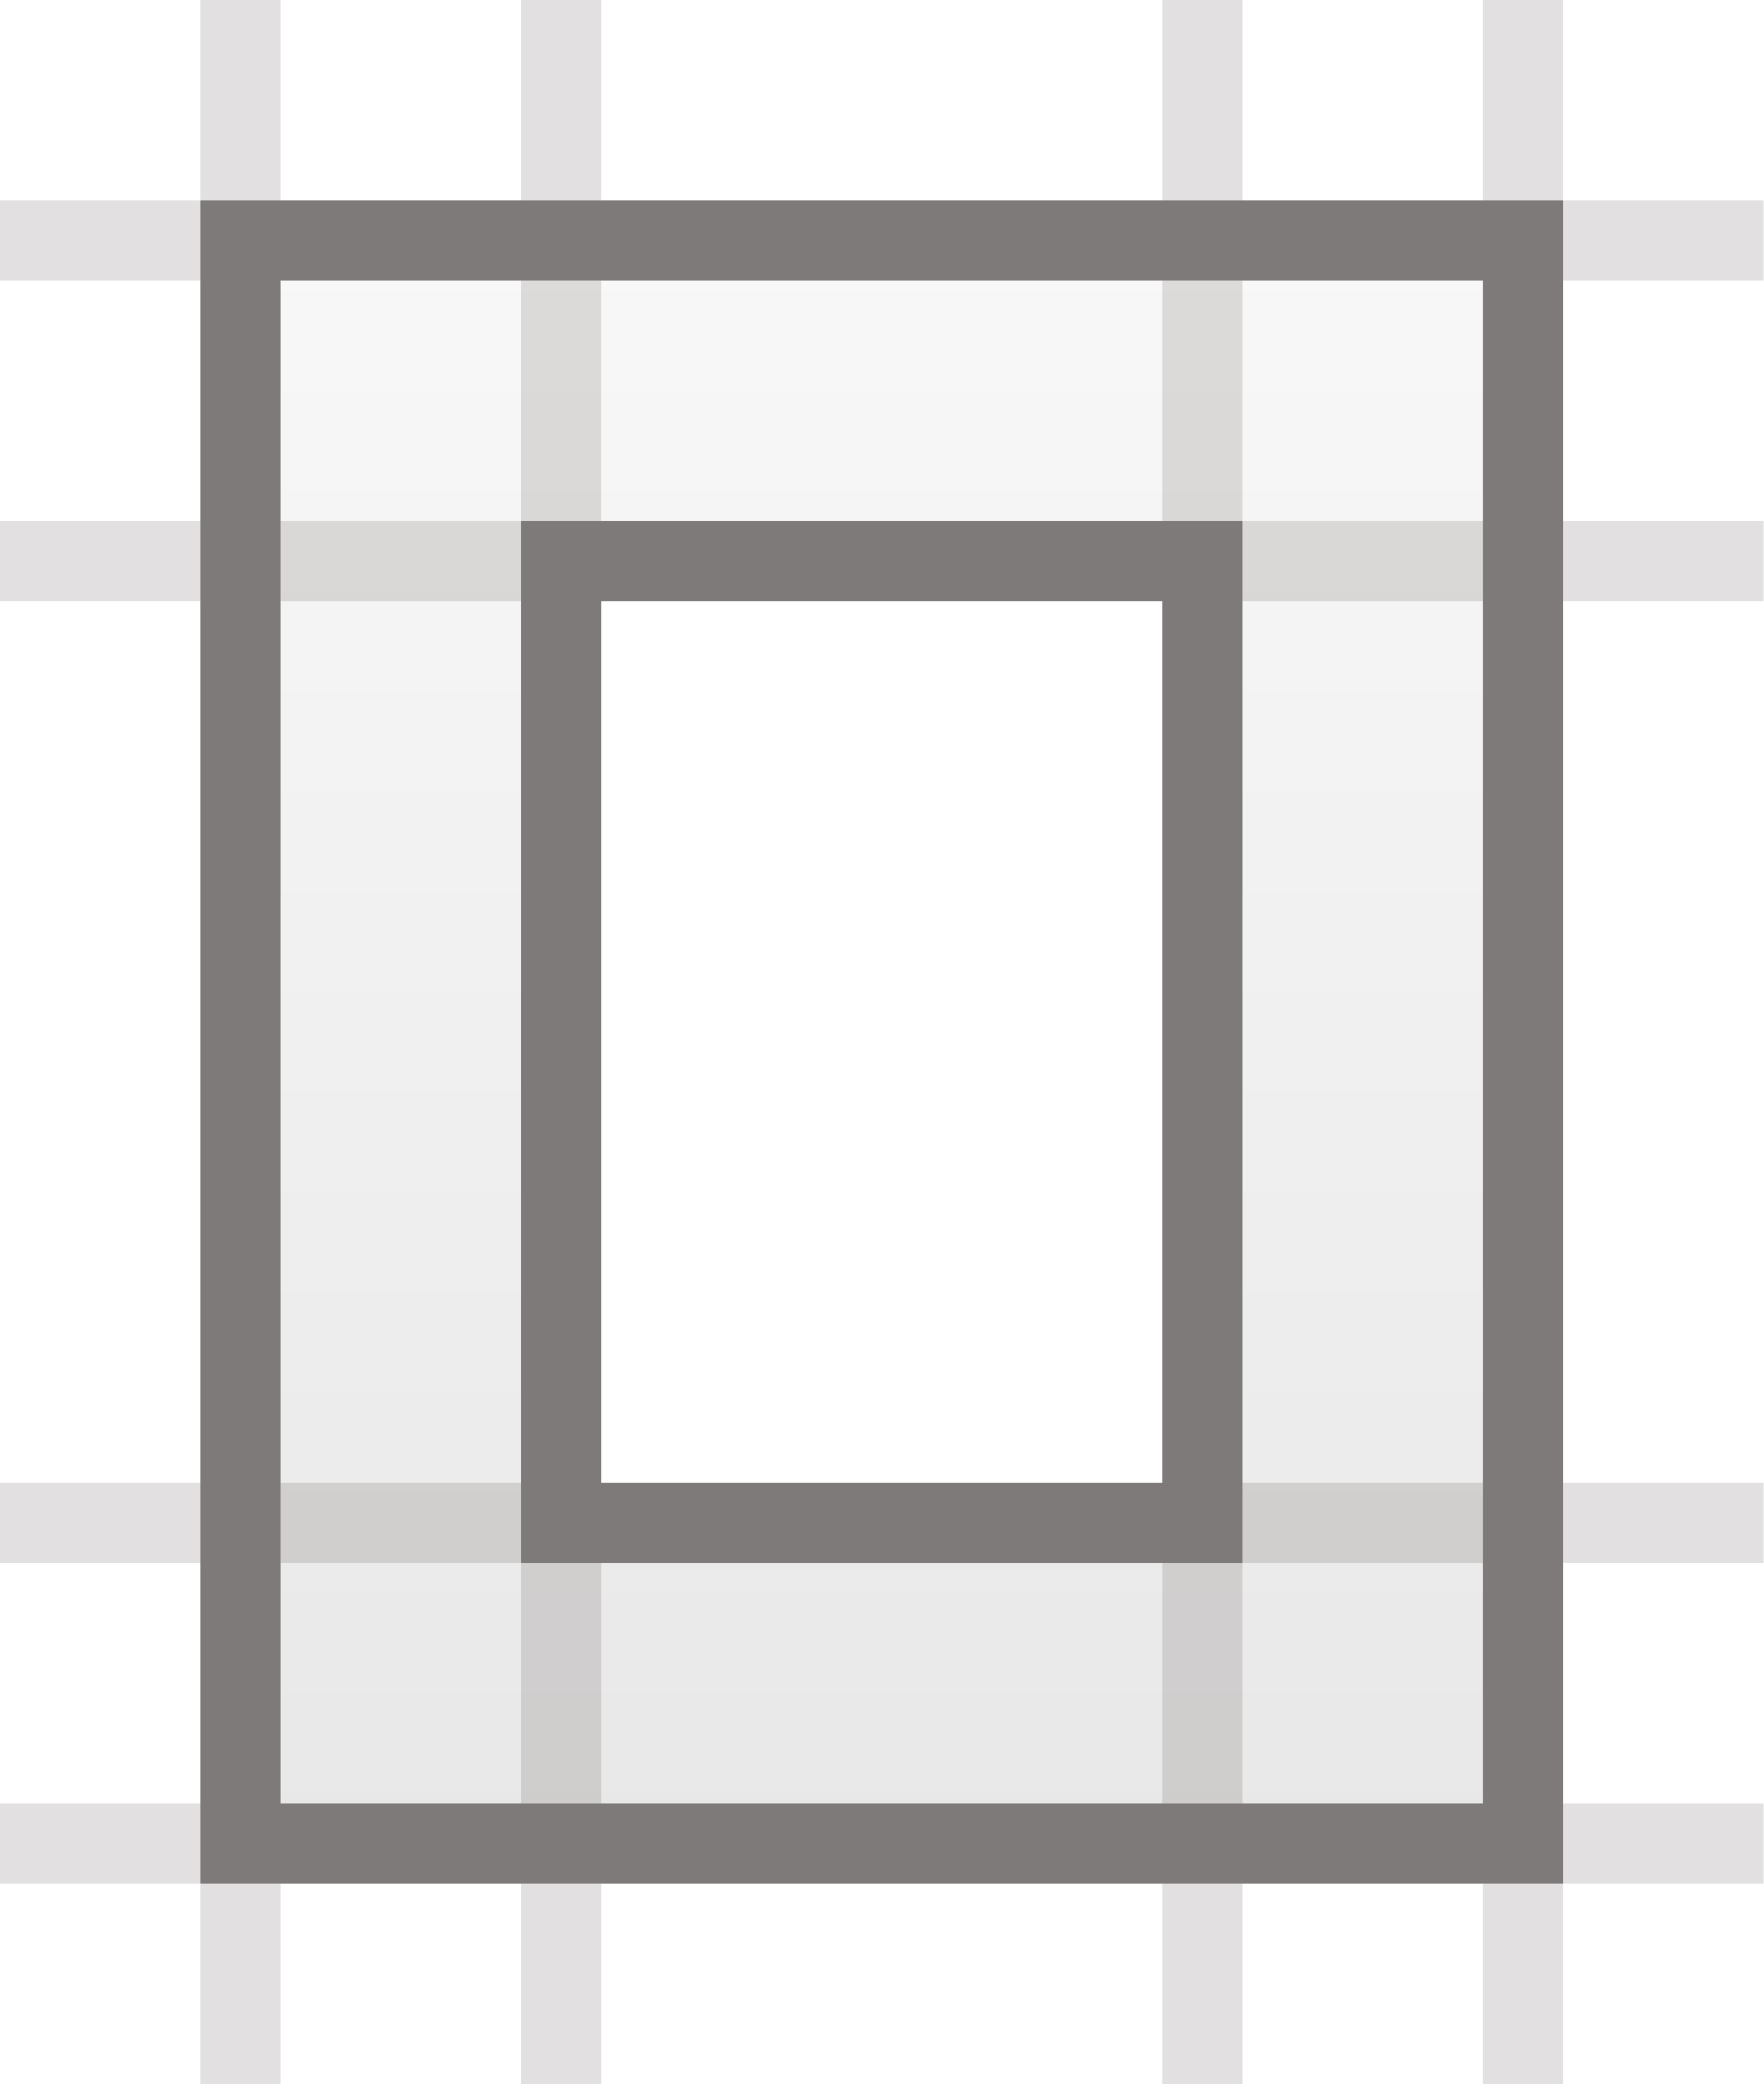
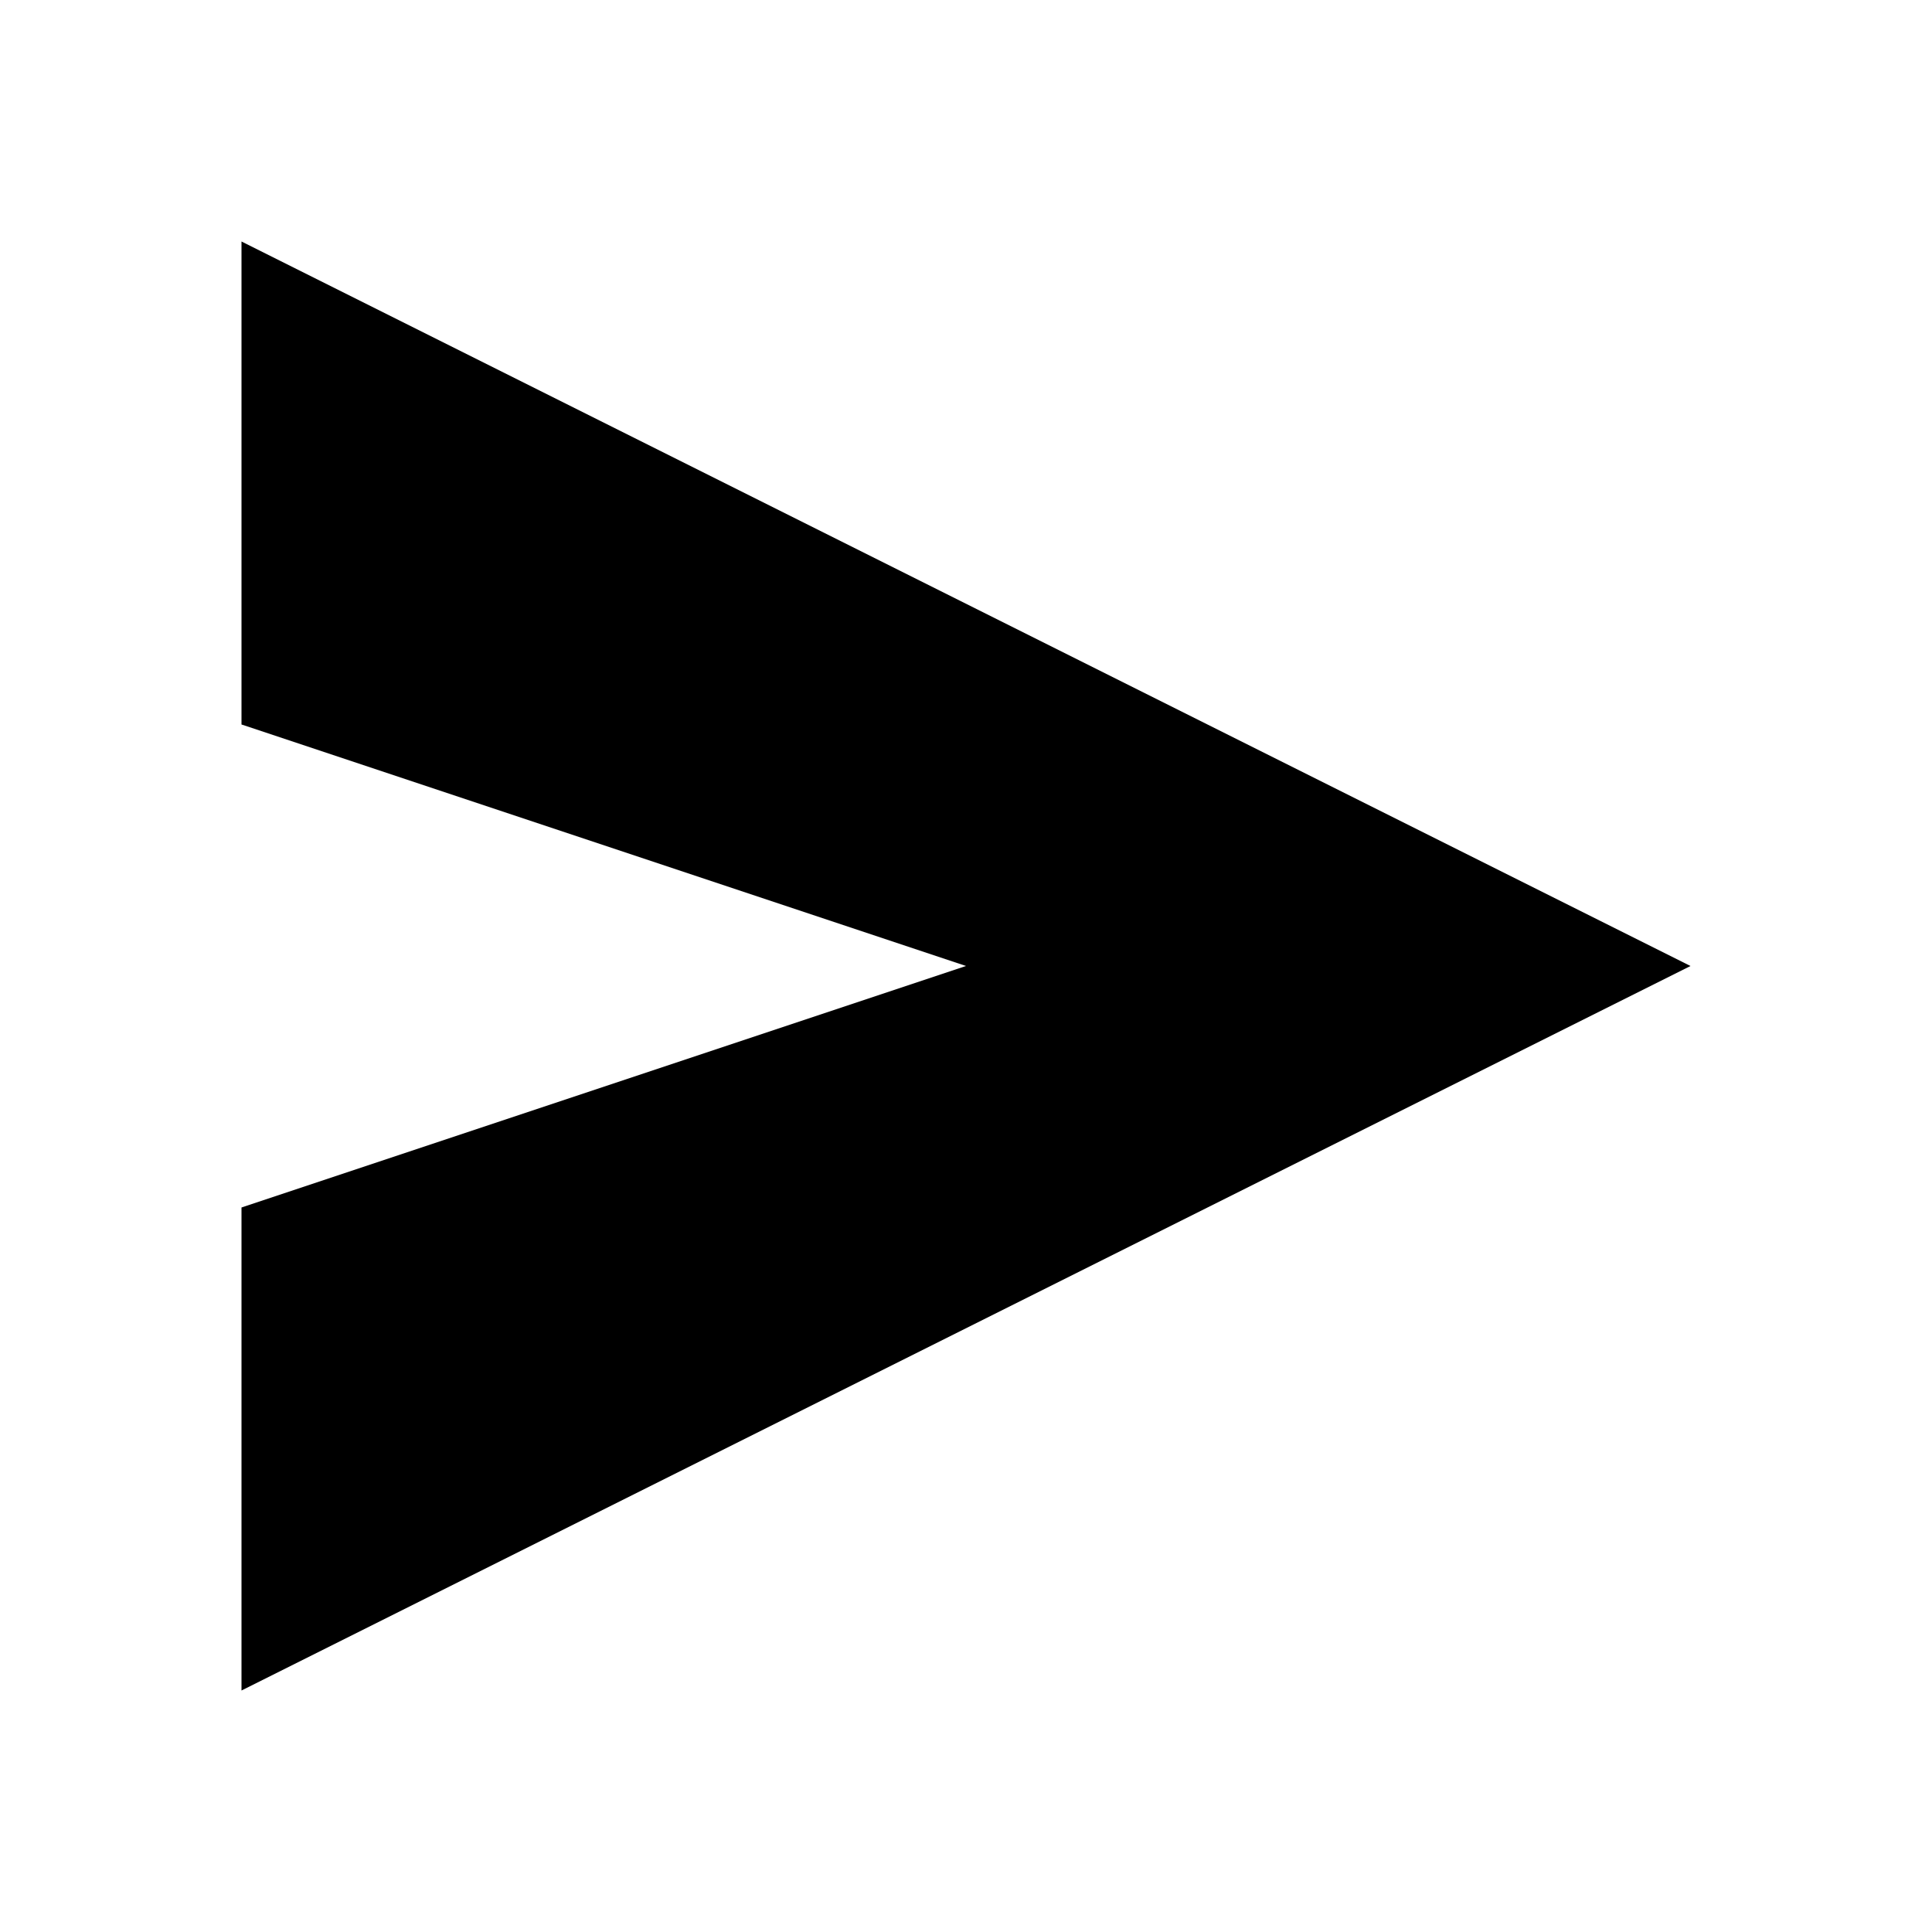
- <svg xmlns="http://www.w3.org/2000/svg" width="22" height="26" viewBox="0 0 22 26" fill="none">
-   <path d="M15 7H7V19H15V7ZM19 23H3V3H19V23Z" fill="url(#paint0_linear_1311_94913)" stroke="#8E8B8B" />
-   <path d="M3 0V26M19 0V26M15 0V26M7 0V26M0 3H22M0 7H22M0 19H22M0 23H22" stroke="#110000" stroke-opacity="0.122" />
-   <defs>
-     <linearGradient id="paint0_linear_1311_94913" x1="11" y1="3" x2="11" y2="23" gradientUnits="userSpaceOnUse">
-       <stop stop-color="#F9F8F8" />
-       <stop offset="1" stop-color="#E9E8E8" />
-     </linearGradient>
-   </defs>
+ <svg xmlns="http://www.w3.org/2000/svg" width="84" height="84" viewBox="0 0 84 84" fill="none">
+   <g transform="translate(0 0) scale(0.1640625)">
+     <path class="plane" d="M64 64L448 256L64 448V320L256 256L64 192V64Z" fill="#000000" />
+   </g>
</svg>
